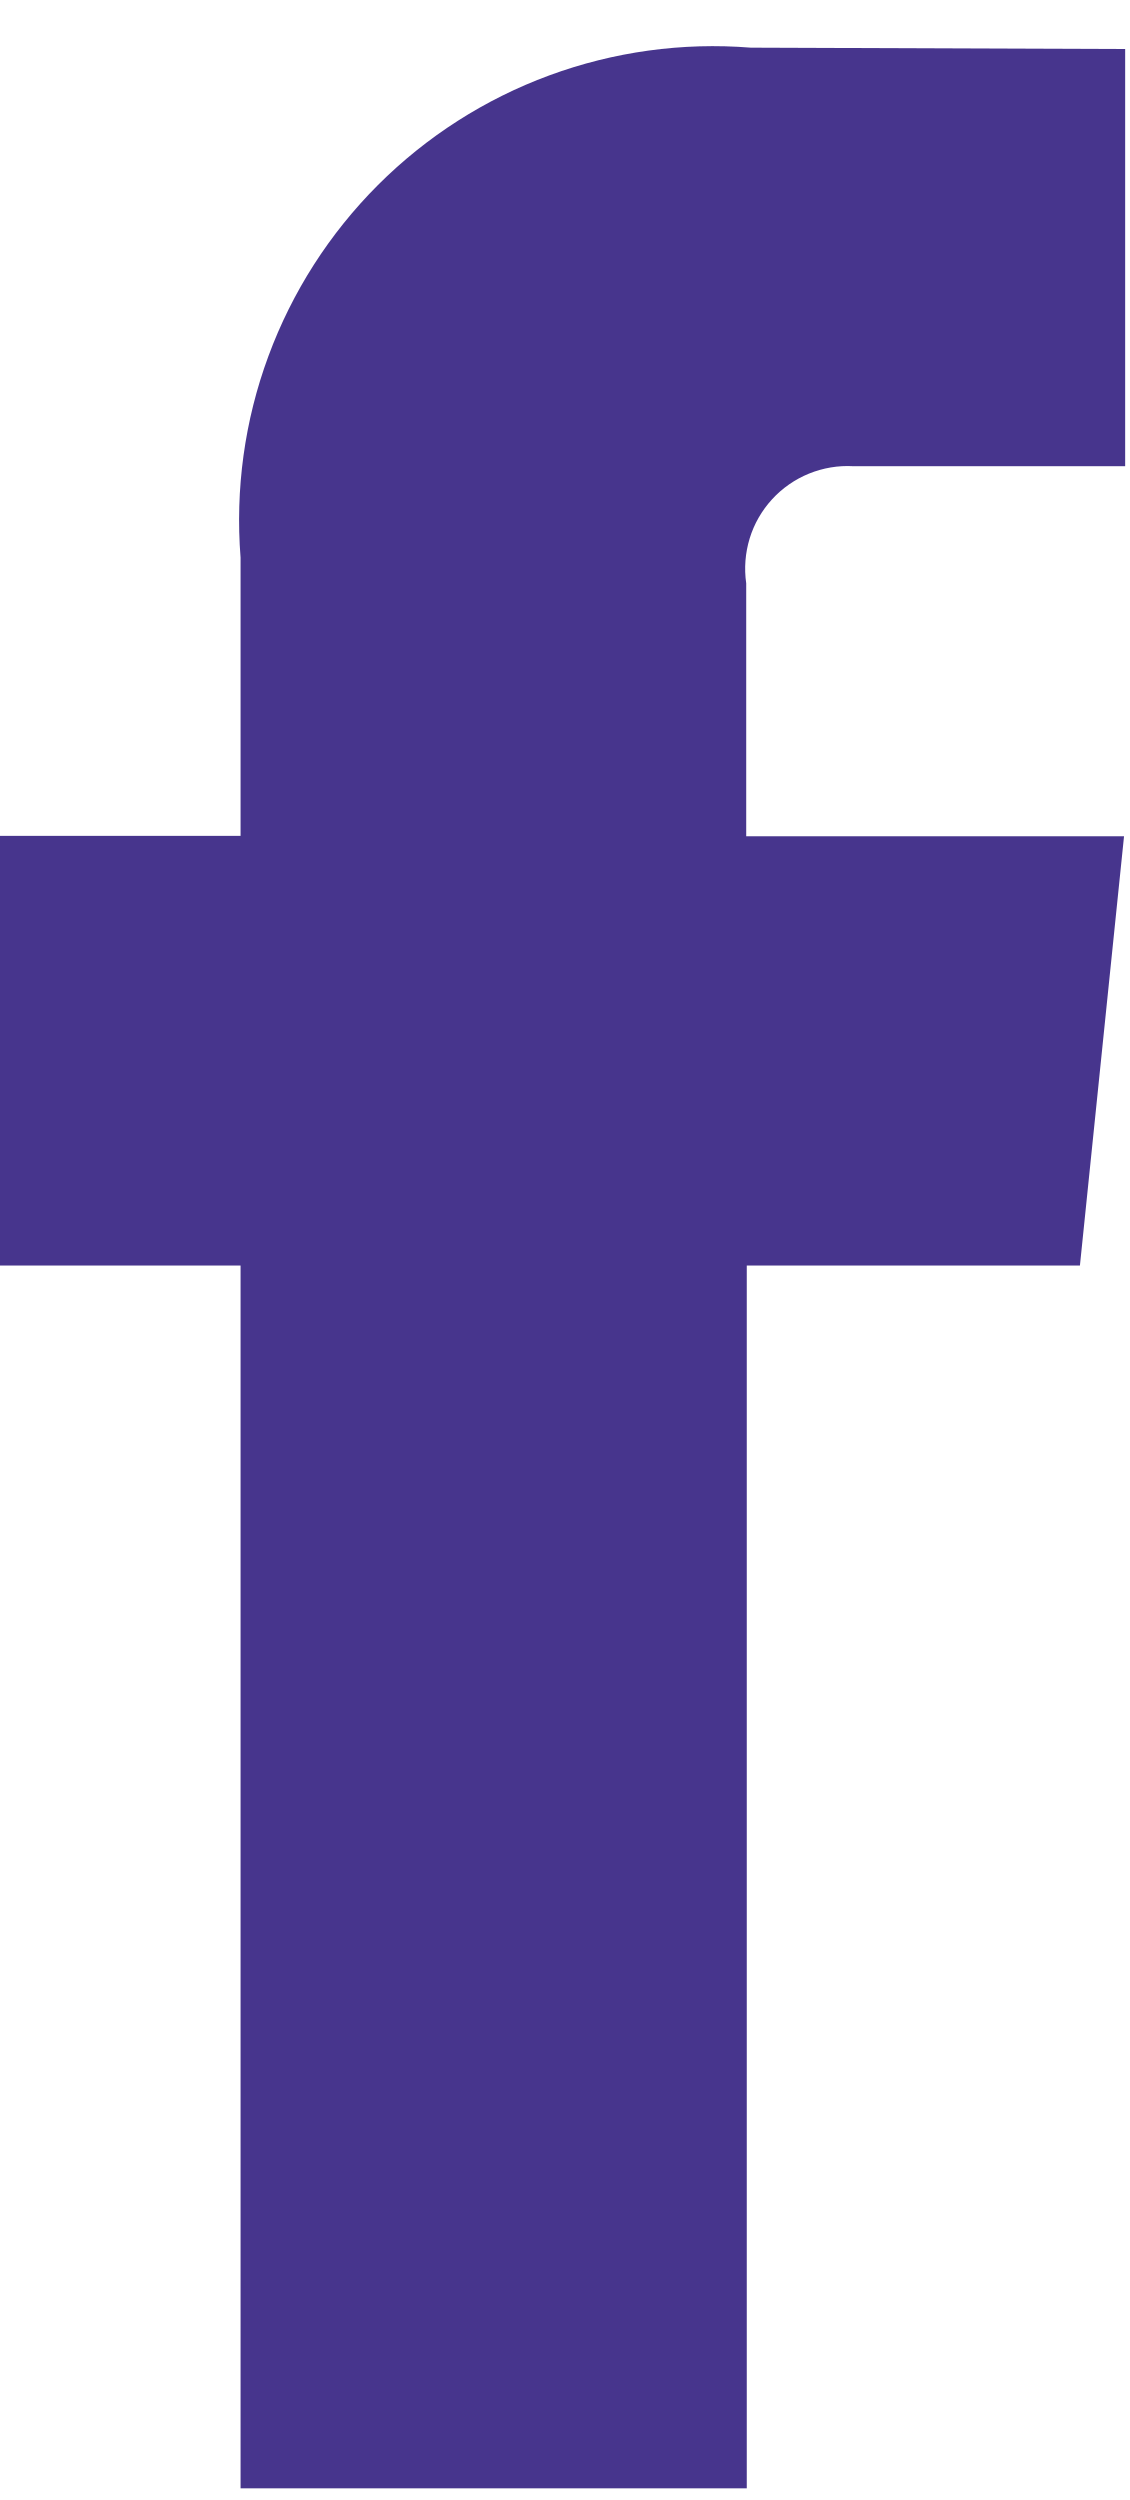
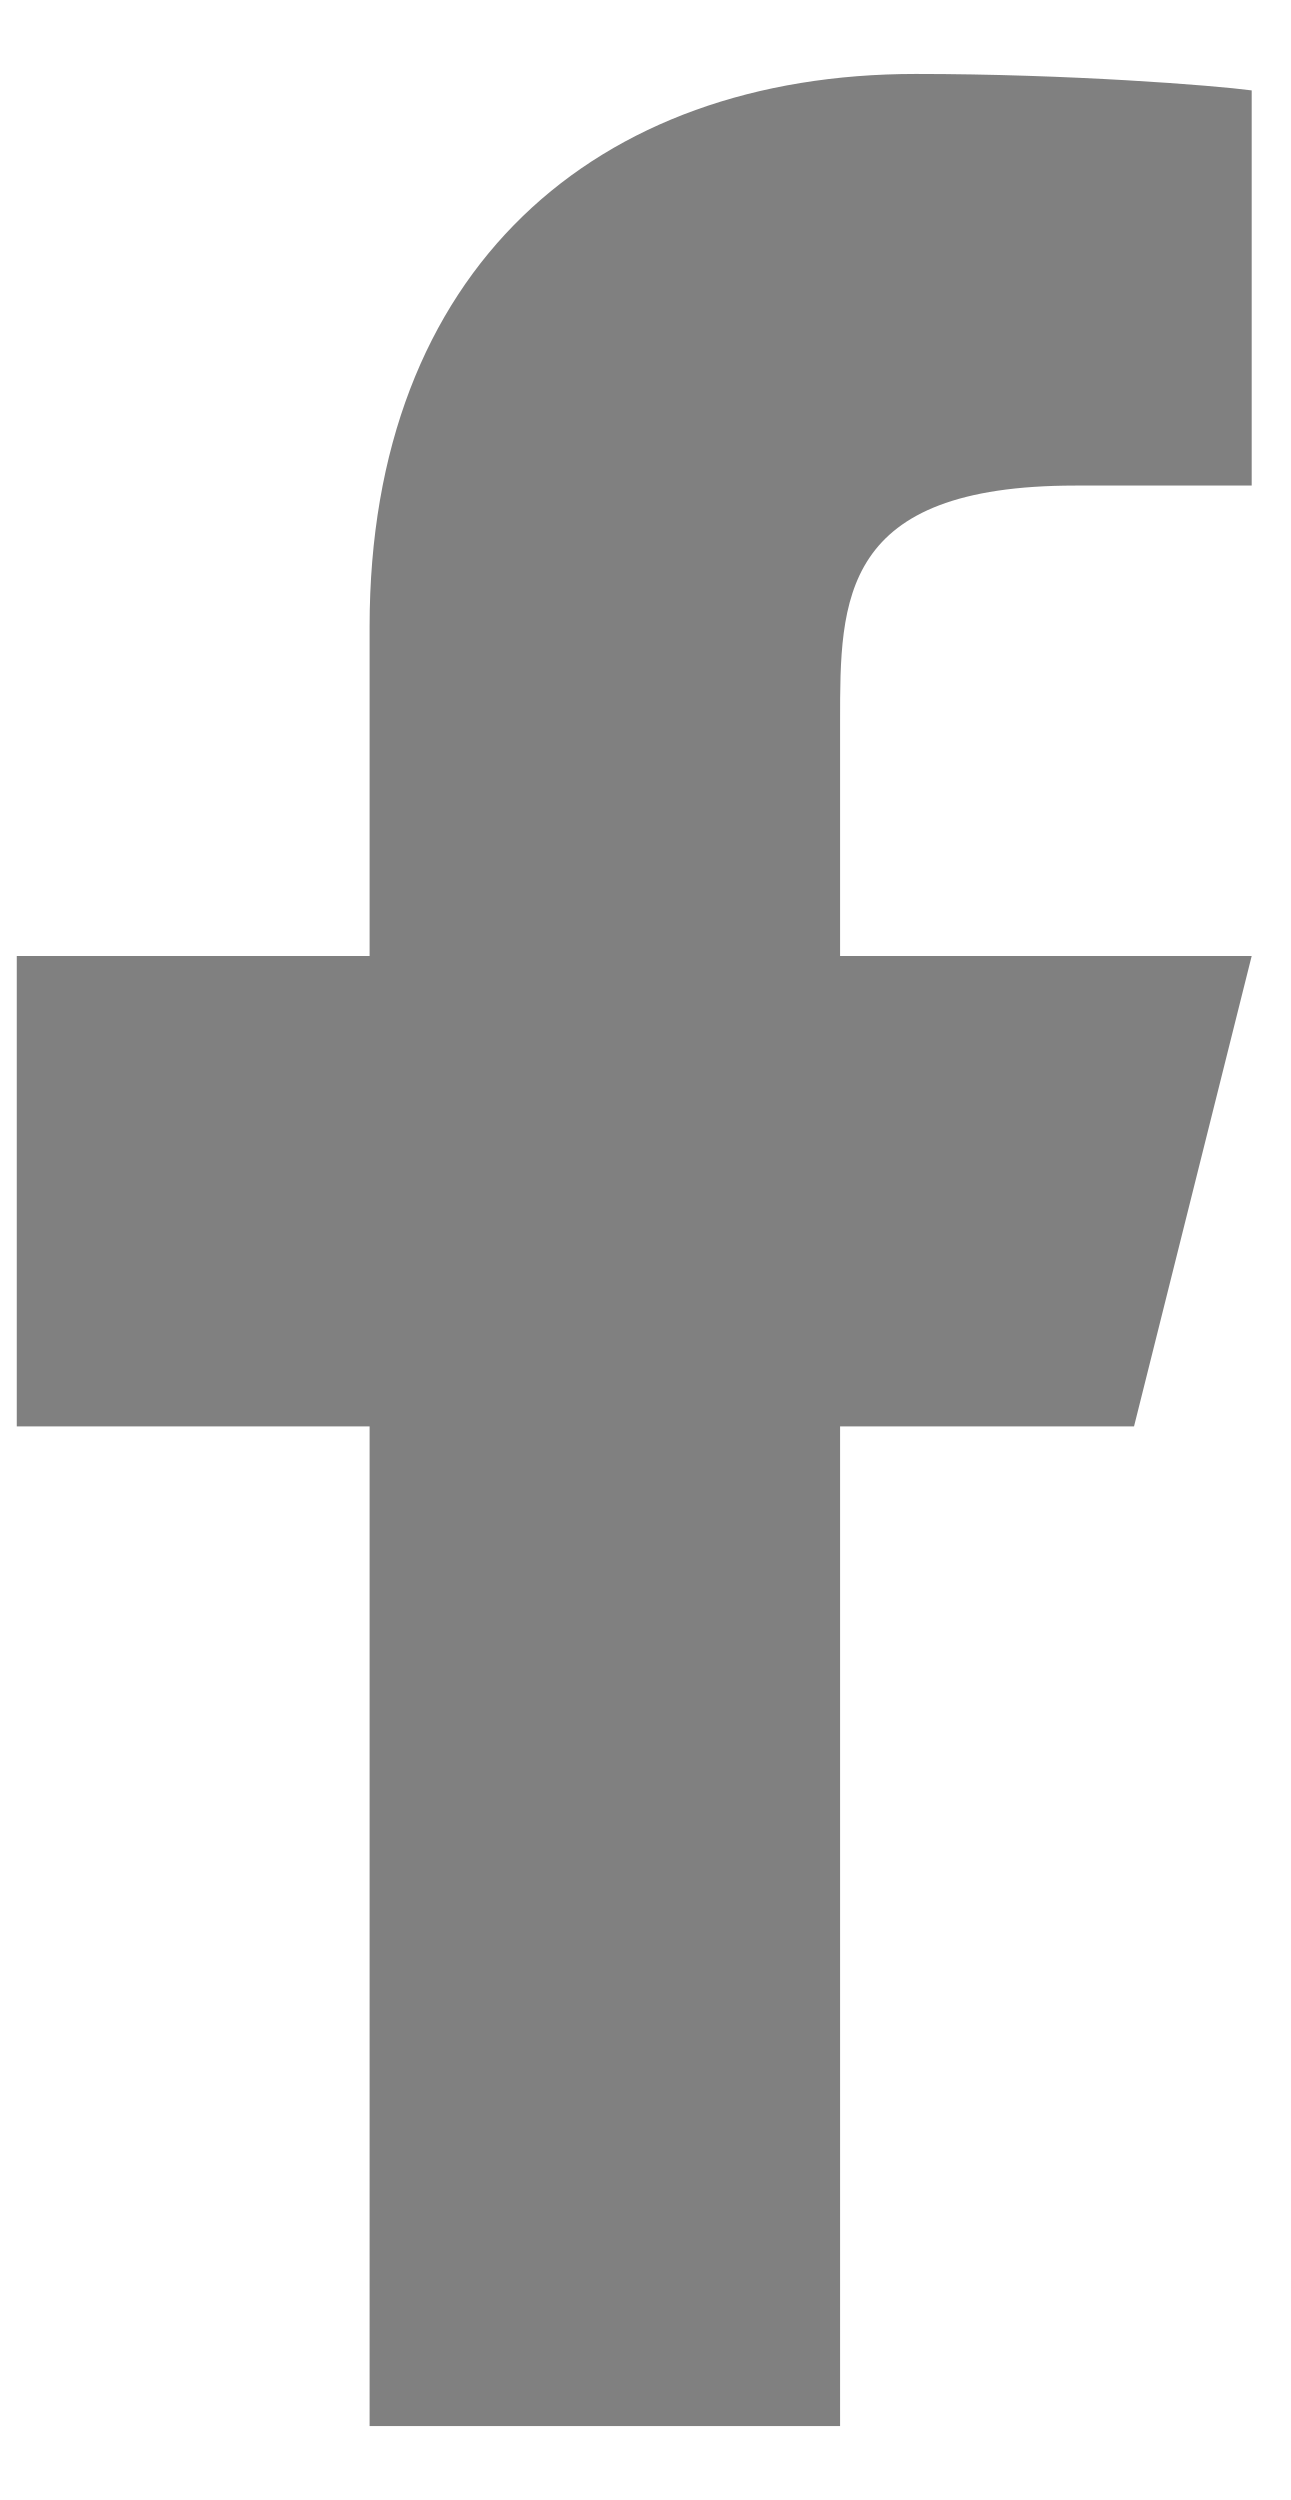
- <svg xmlns="http://www.w3.org/2000/svg" width="14" height="31" viewBox="0 0 14 31" fill="none">
-   <path d="M13.391 15.693H9.26V30.855H2.983V15.693H0V10.365H2.983V6.915C2.916 6.067 3.033 5.215 3.328 4.417C3.622 3.62 4.086 2.895 4.687 2.294C5.288 1.693 6.013 1.229 6.811 0.935C7.609 0.641 8.461 0.523 9.309 0.591L13.952 0.608V5.781H10.582C10.394 5.77 10.206 5.802 10.031 5.873C9.857 5.944 9.7 6.053 9.573 6.192C9.446 6.331 9.351 6.496 9.296 6.676C9.241 6.857 9.226 7.047 9.253 7.233V10.37H13.938L13.391 15.693Z" fill="#47358D" />
+ <svg xmlns="http://www.w3.org/2000/svg" width="16" height="31" viewBox="0 0 16 31" fill="none">
+   <path d="M10.417 17.687H14.062L15.521 11.854H10.417V8.937C10.417 7.435 10.417 6.021 13.333 6.021H15.521V1.121C15.046 1.058 13.25 0.917 11.354 0.917C7.395 0.917 4.583 3.333 4.583 7.771V11.854H0.208V17.687H4.583V30.083H10.417V17.687Z" fill="#808080" />
</svg>
